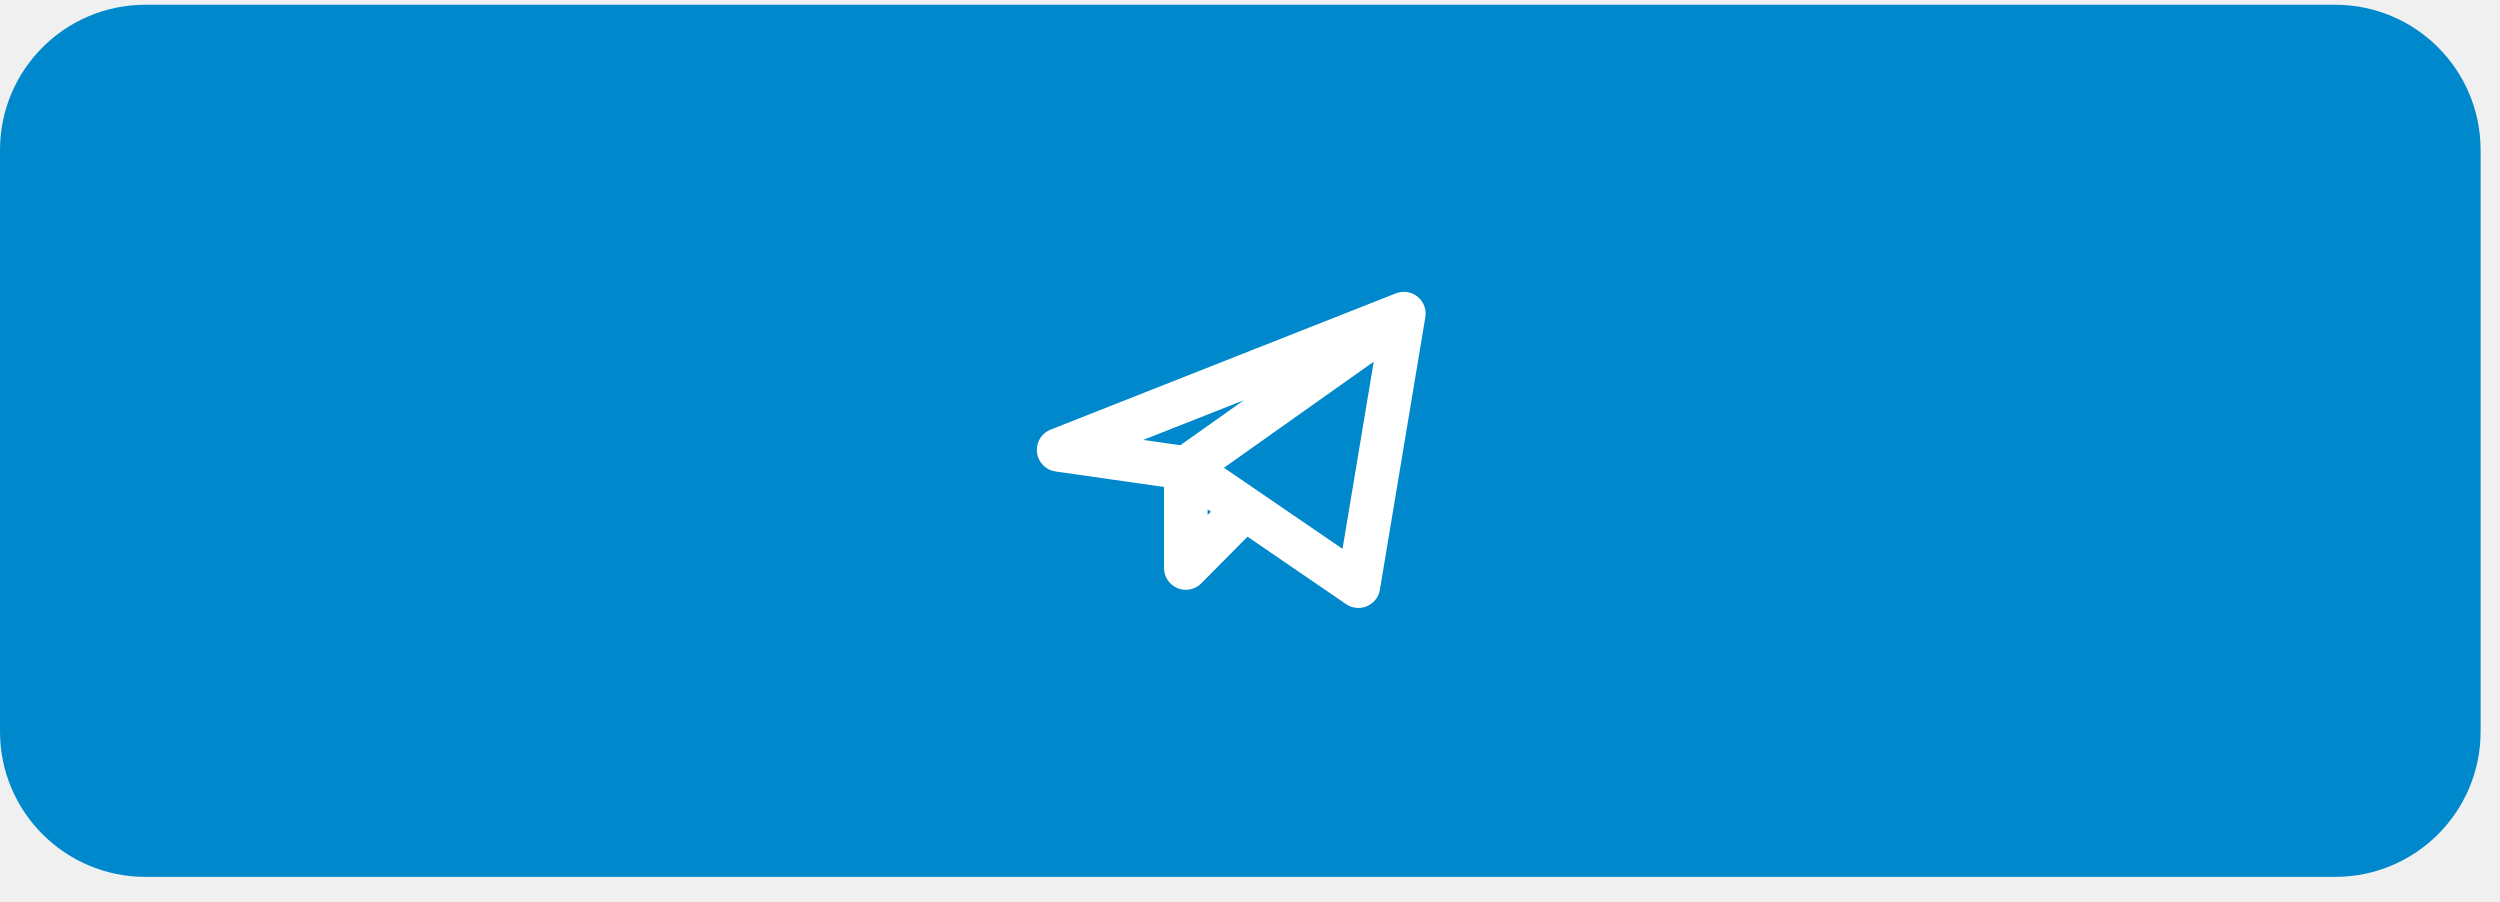
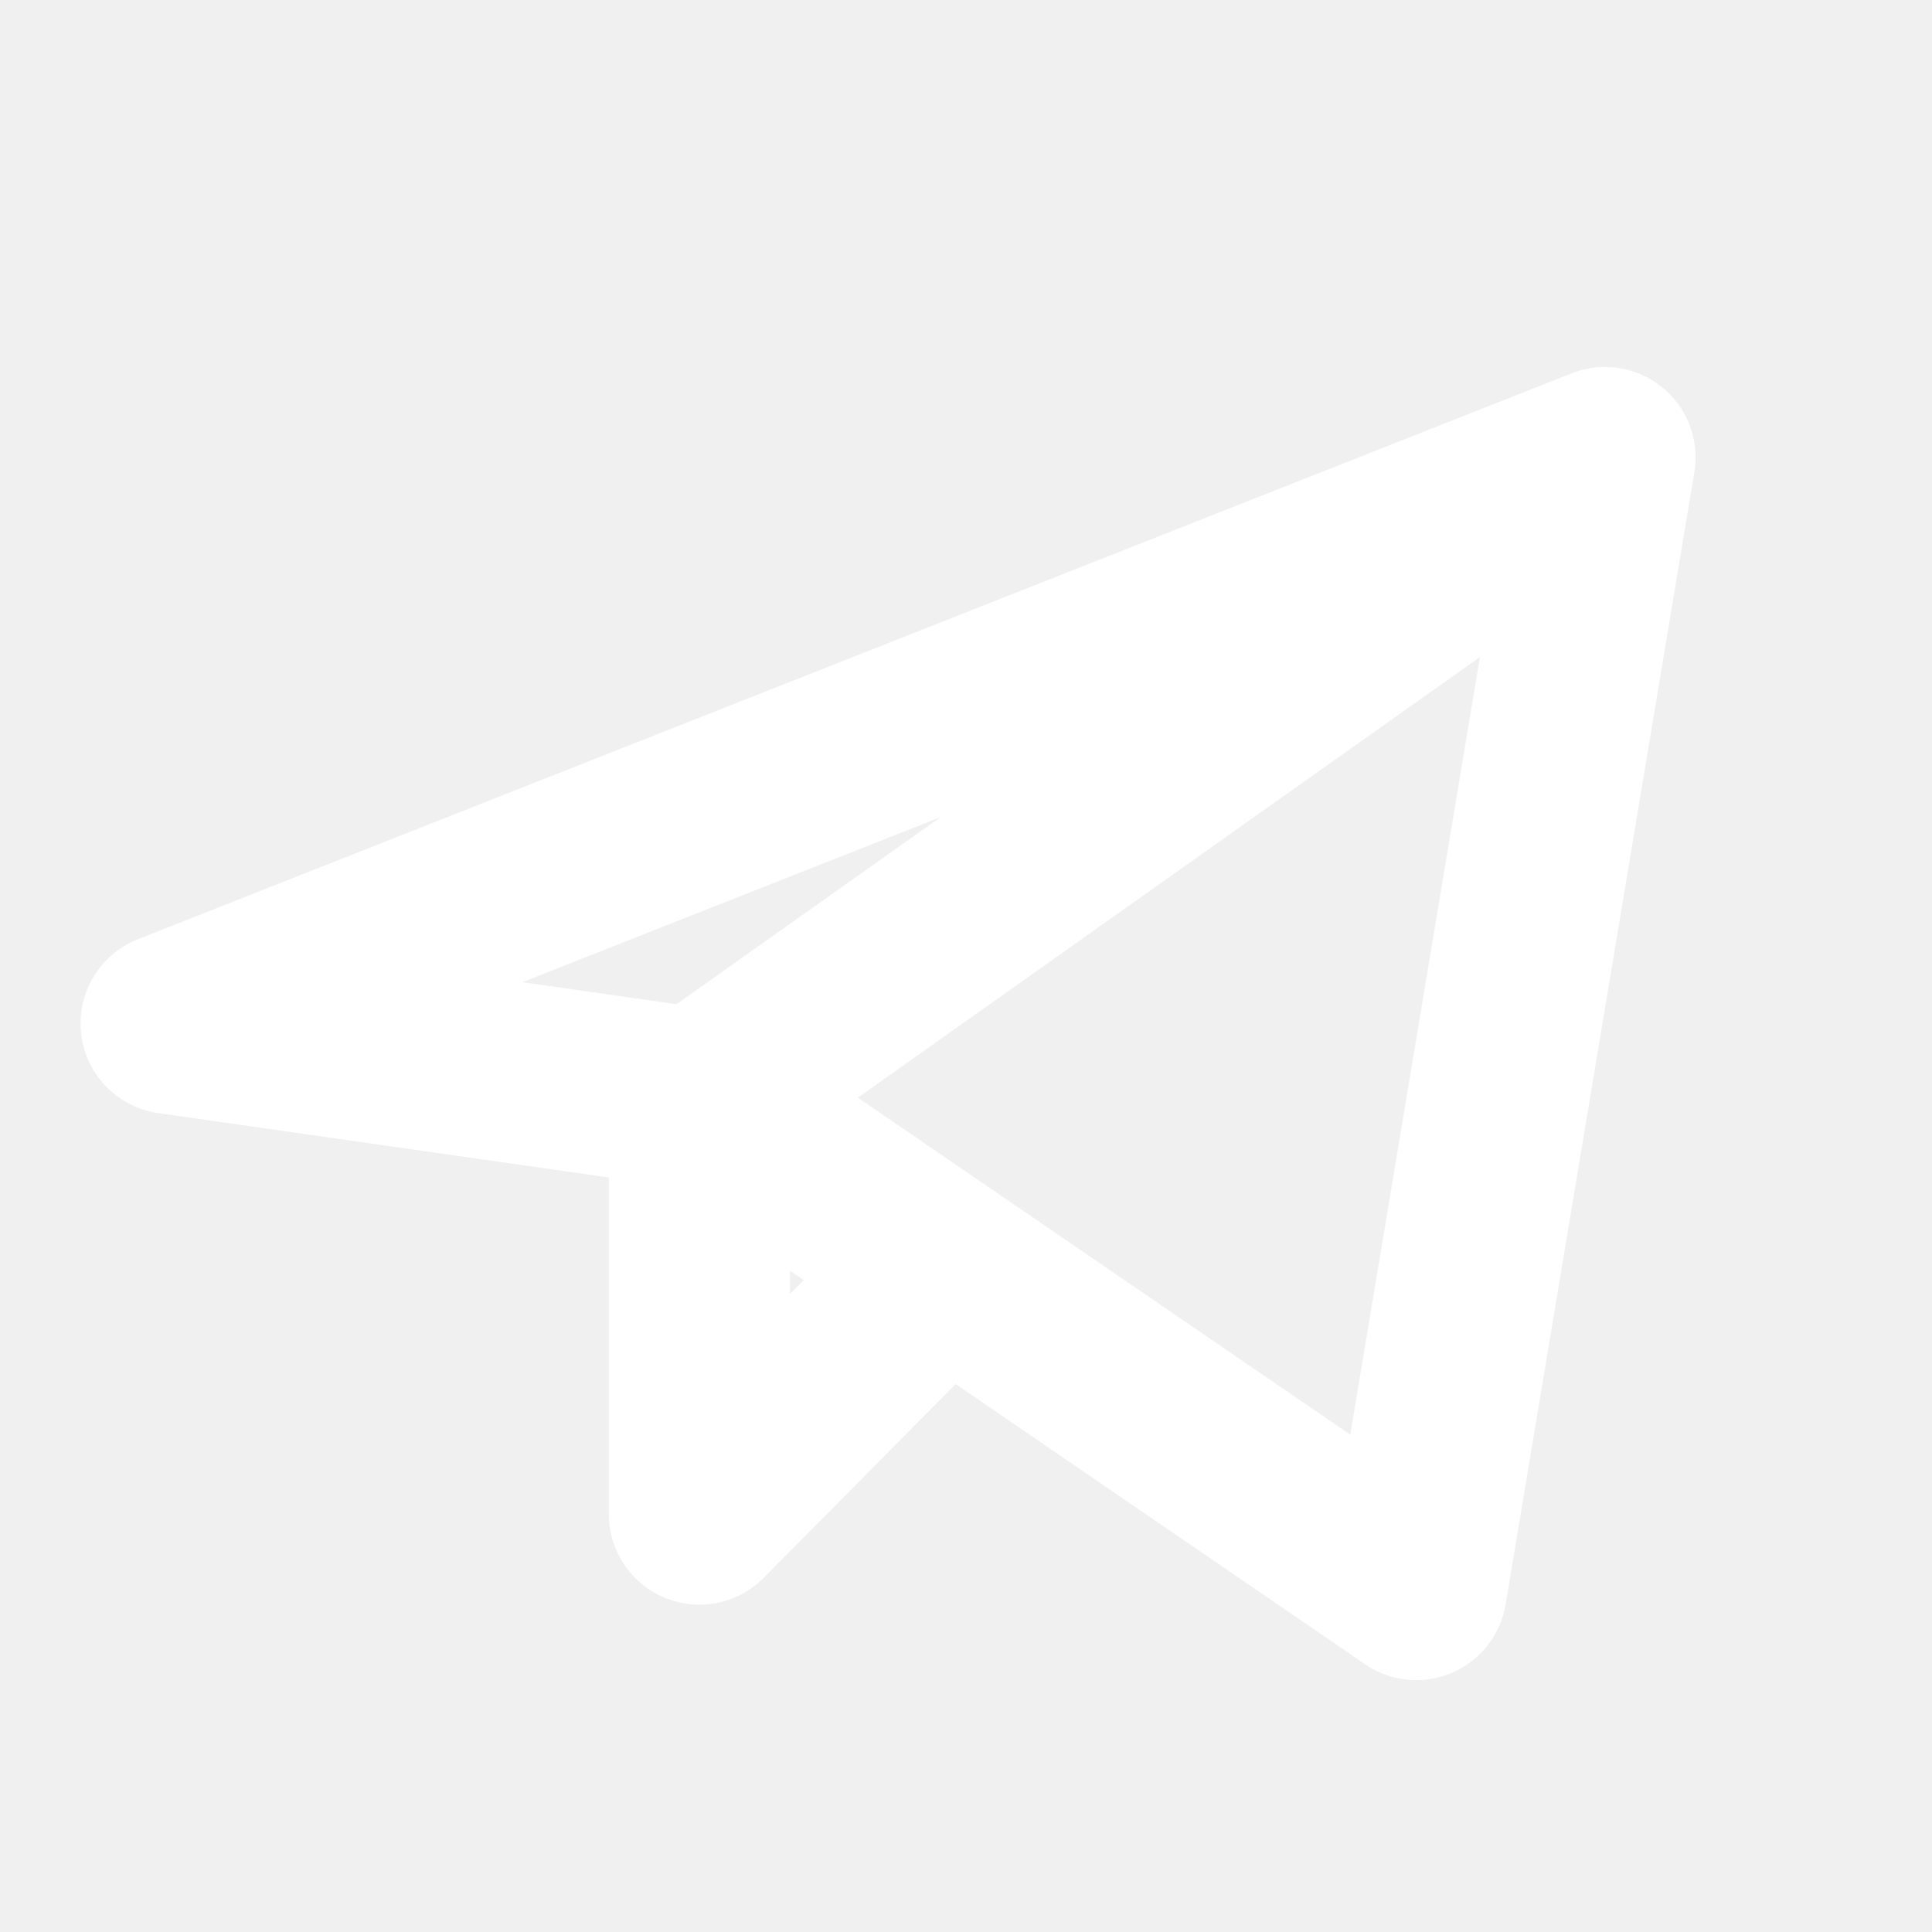
- <svg xmlns="http://www.w3.org/2000/svg" width="86" height="31" viewBox="0 0 86 31" fill="none">
-   <rect y="0.164" width="85.333" height="30" rx="5" fill="#0088CC" />
-   <g clip-path="url(#clip0_7_185)">
-     <path d="M48.292 10.789L36.417 15.476L40.792 16.101M48.292 10.789L46.729 20.163L40.792 16.101M48.292 10.789L40.792 16.101M40.792 16.101V19.538L42.822 17.49" stroke="white" stroke-width="1.5" stroke-linecap="round" stroke-linejoin="round" />
+ <svg xmlns="http://www.w3.org/2000/svg" width="16" height="16" viewBox="0 0 16 16" fill="none">
+   <g clip-path="url(#clip0_7_186)">
+     <path d="M13.292 3.789L1.417 8.476L5.792 9.101M13.292 3.789L11.729 13.164L5.792 9.101M13.292 3.789L5.792 9.101M5.792 9.101V12.539L7.822 10.49" stroke="white" stroke-width="1.5" stroke-linecap="round" stroke-linejoin="round" />
  </g>
  <defs>
-     <clipPath id="clip0_7_185">
-       <rect width="15" height="15" fill="white" transform="translate(35.1667 7.66353)" />
+     <clipPath id="clip0_7_186">
+       <rect width="15" height="15" fill="white" transform="translate(0.166668 0.663528)" />
    </clipPath>
  </defs>
</svg>
